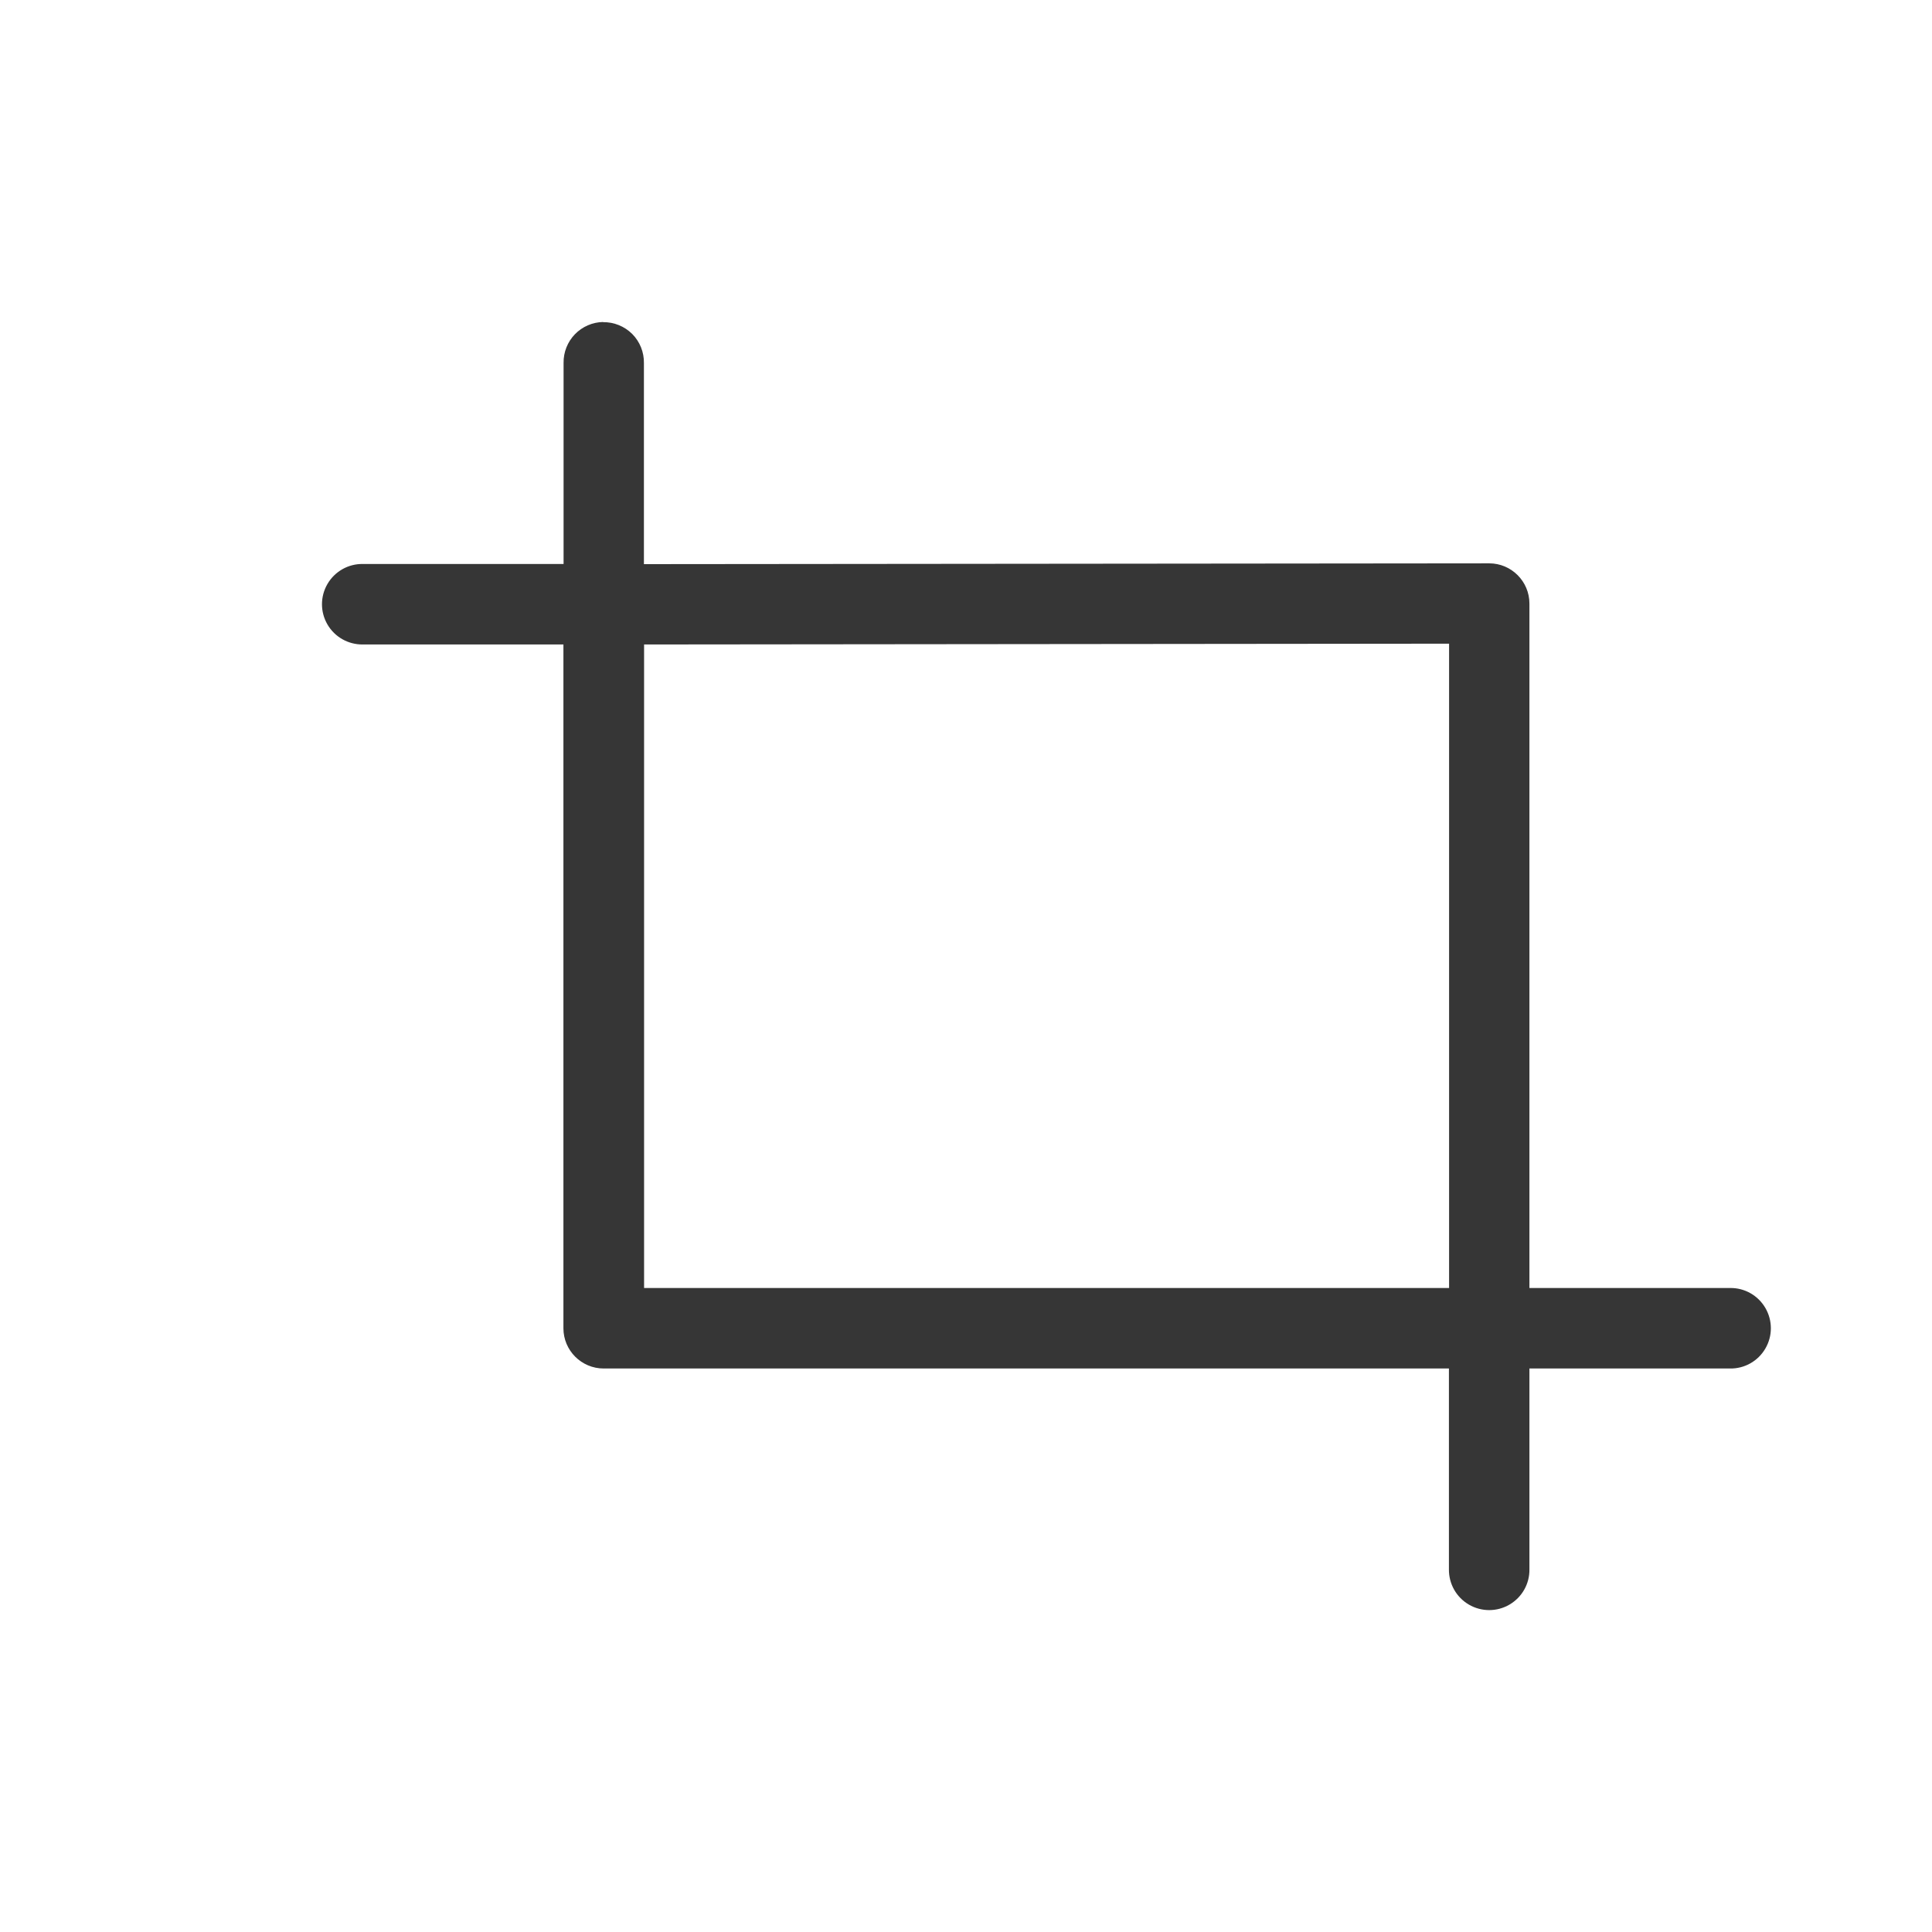
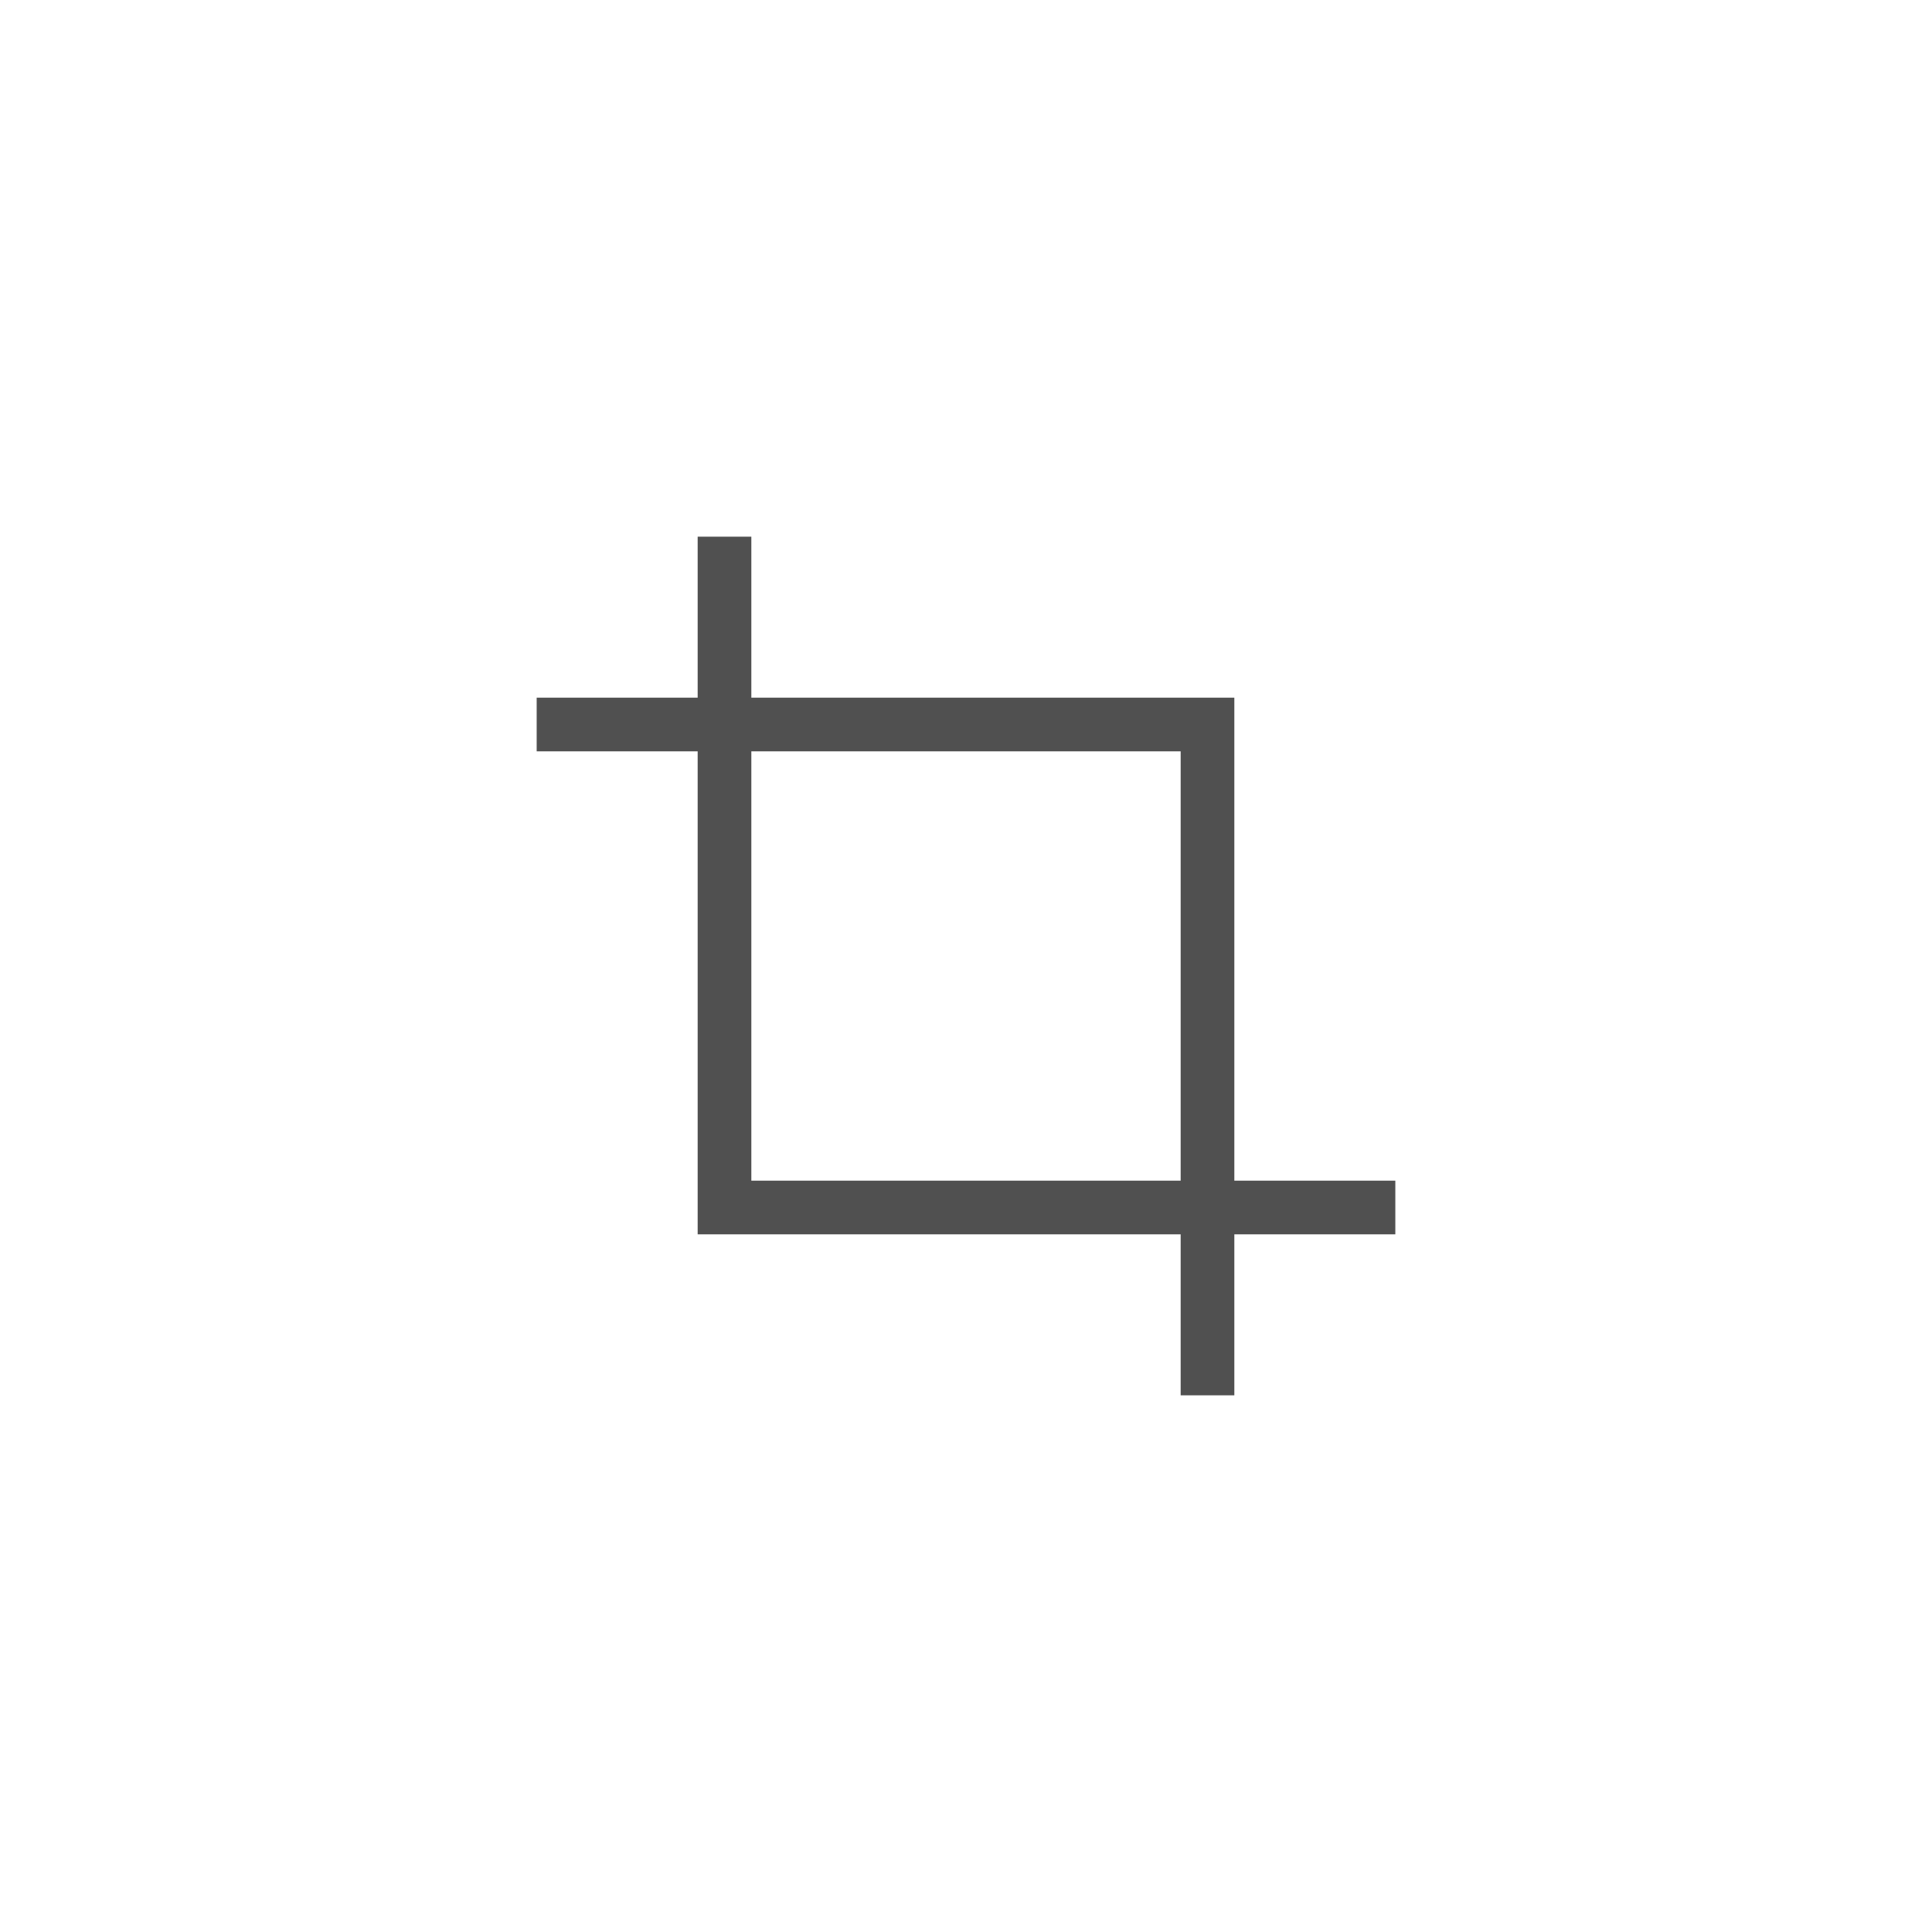
- <svg xmlns="http://www.w3.org/2000/svg" width="24px" height="24px" viewBox="0 0 24 24" version="1.1">
-   <defs />
-   <g id="浅色_图标整理" stroke="none" stroke-width="1" fill="none" fill-rule="evenodd" transform="translate(-117, -297)" opacity="0.971">
-     <g id="cutting-normal" transform="translate(117, 297)">
-       <rect id="rect34214" fill="#D8D8D8" opacity="0" transform="translate(12, 12) scale(1, -1) translate(-12, -12) " x="0" y="0" width="24" height="24" rx="1.7382798e-05" />
-       <path d="M7.493,4 C7.361,4.002 7.234,4.057 7.142,4.152 C7.05,4.247 6.999,4.375 7.001,4.508 L7.001,7.006 L4.507,7.006 C4.327,7.003 4.159,7.098 4.068,7.254 C3.977,7.41 3.977,7.602 4.068,7.758 C4.159,7.914 4.327,8.008 4.507,8.006 L6.999,8.006 L6.999,16.5 C6.999,16.776 7.223,17 7.499,17 L17.999,17 L17.999,19.494 C17.997,19.675 18.091,19.842 18.247,19.933 C18.403,20.024 18.596,20.024 18.751,19.933 C18.907,19.842 19.002,19.675 18.999,19.494 L18.999,17 L21.491,17 C21.672,17.003 21.839,16.908 21.93,16.752 C22.021,16.596 22.021,16.404 21.93,16.248 C21.839,16.092 21.672,15.997 21.491,16 L18.999,16 L18.999,7.498 C18.999,7.222 18.775,6.998 18.499,6.998 L7.999,7.008 L7.999,4.51 C8.001,4.375 7.949,4.244 7.853,4.148 C7.757,4.053 7.627,4 7.491,4.002 L7.493,4 Z M18.001,7.998 L18.001,16 L8.001,16 L8.001,8.006 L18.001,7.996 L18.001,7.998 Z" id="path34216" fill="#303030" />
+ <svg xmlns="http://www.w3.org/2000/svg" width="36px" height="36px" viewBox="0 0 36 36" version="1.1">
+   <g id="裁剪" stroke="none" stroke-width="1" fill="none" fill-rule="evenodd">
+     <g id="Group" transform="translate(10, 10)" fill="#505050">
+       <path d="M4,0 L4,3 L13,3 L13,12 L16,12 L16,13 L13,13 L13,16 L12,16 L12,13 L3,13 L3,4 L0,4 L0,3 L3,3 L3,0 L4,0 Z M4,4 L4,12 L12,12 L12,4 L4,4 Z" id="形状结合" />
    </g>
  </g>
</svg>
